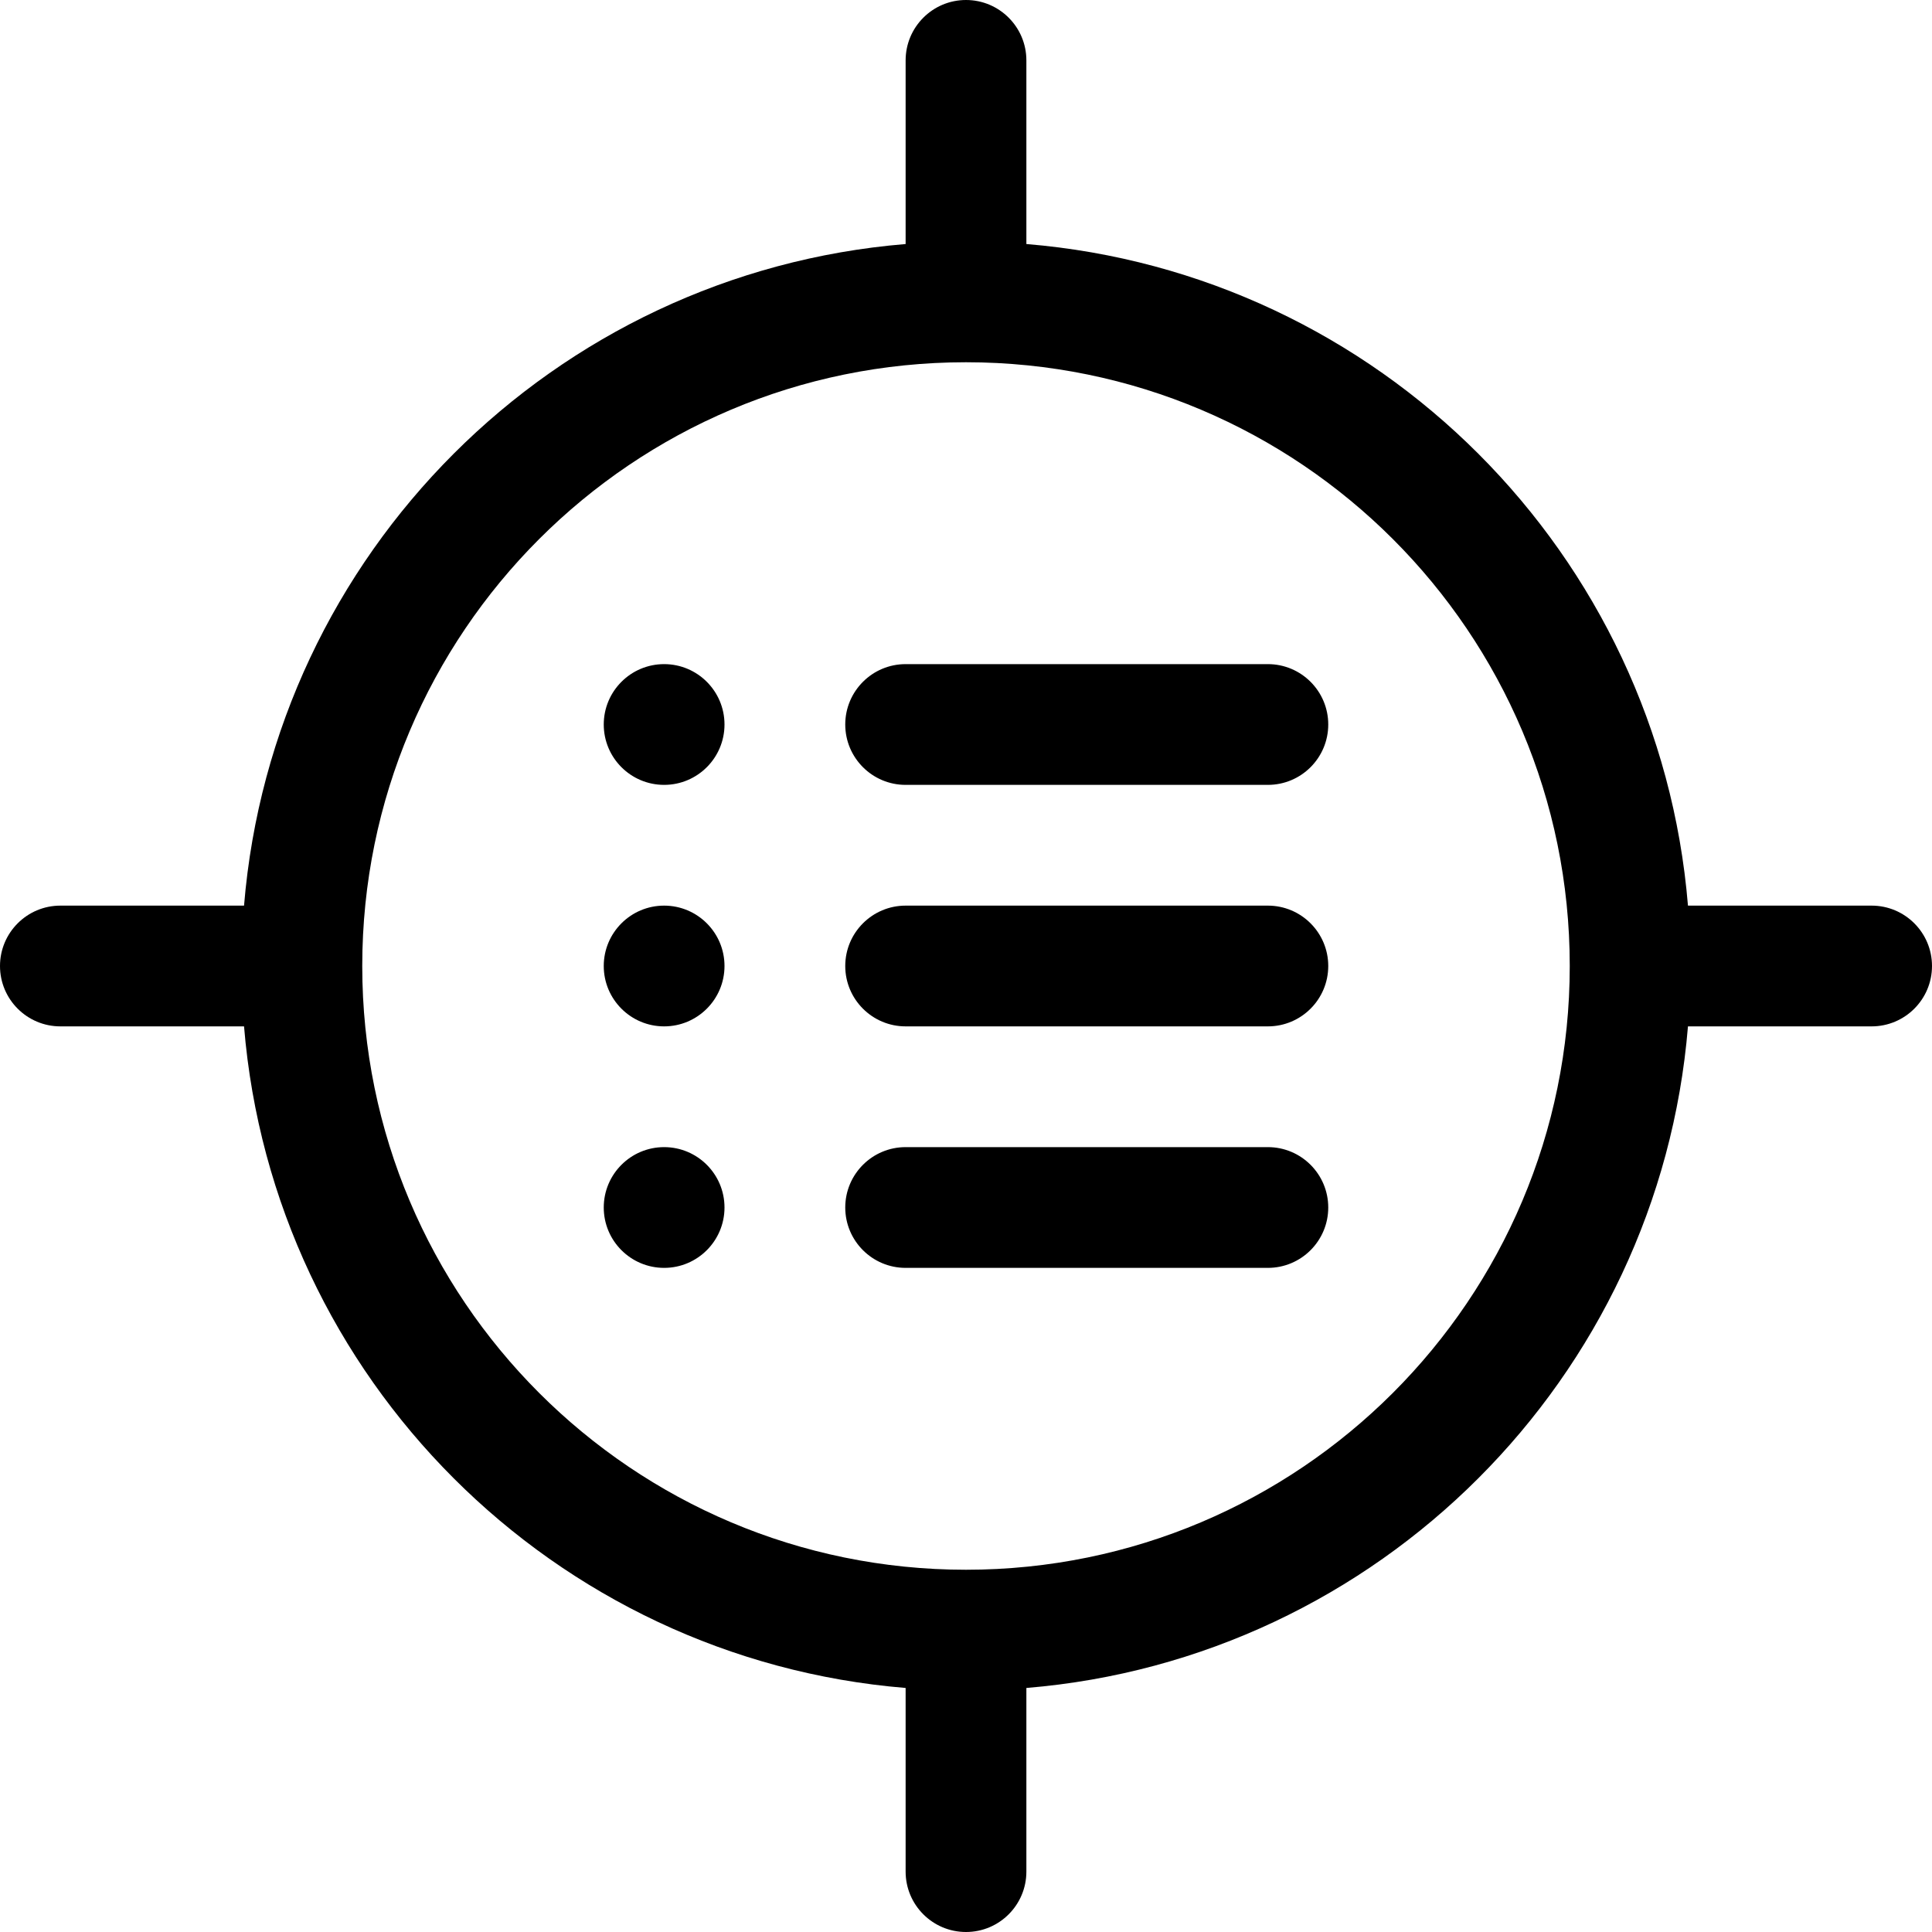
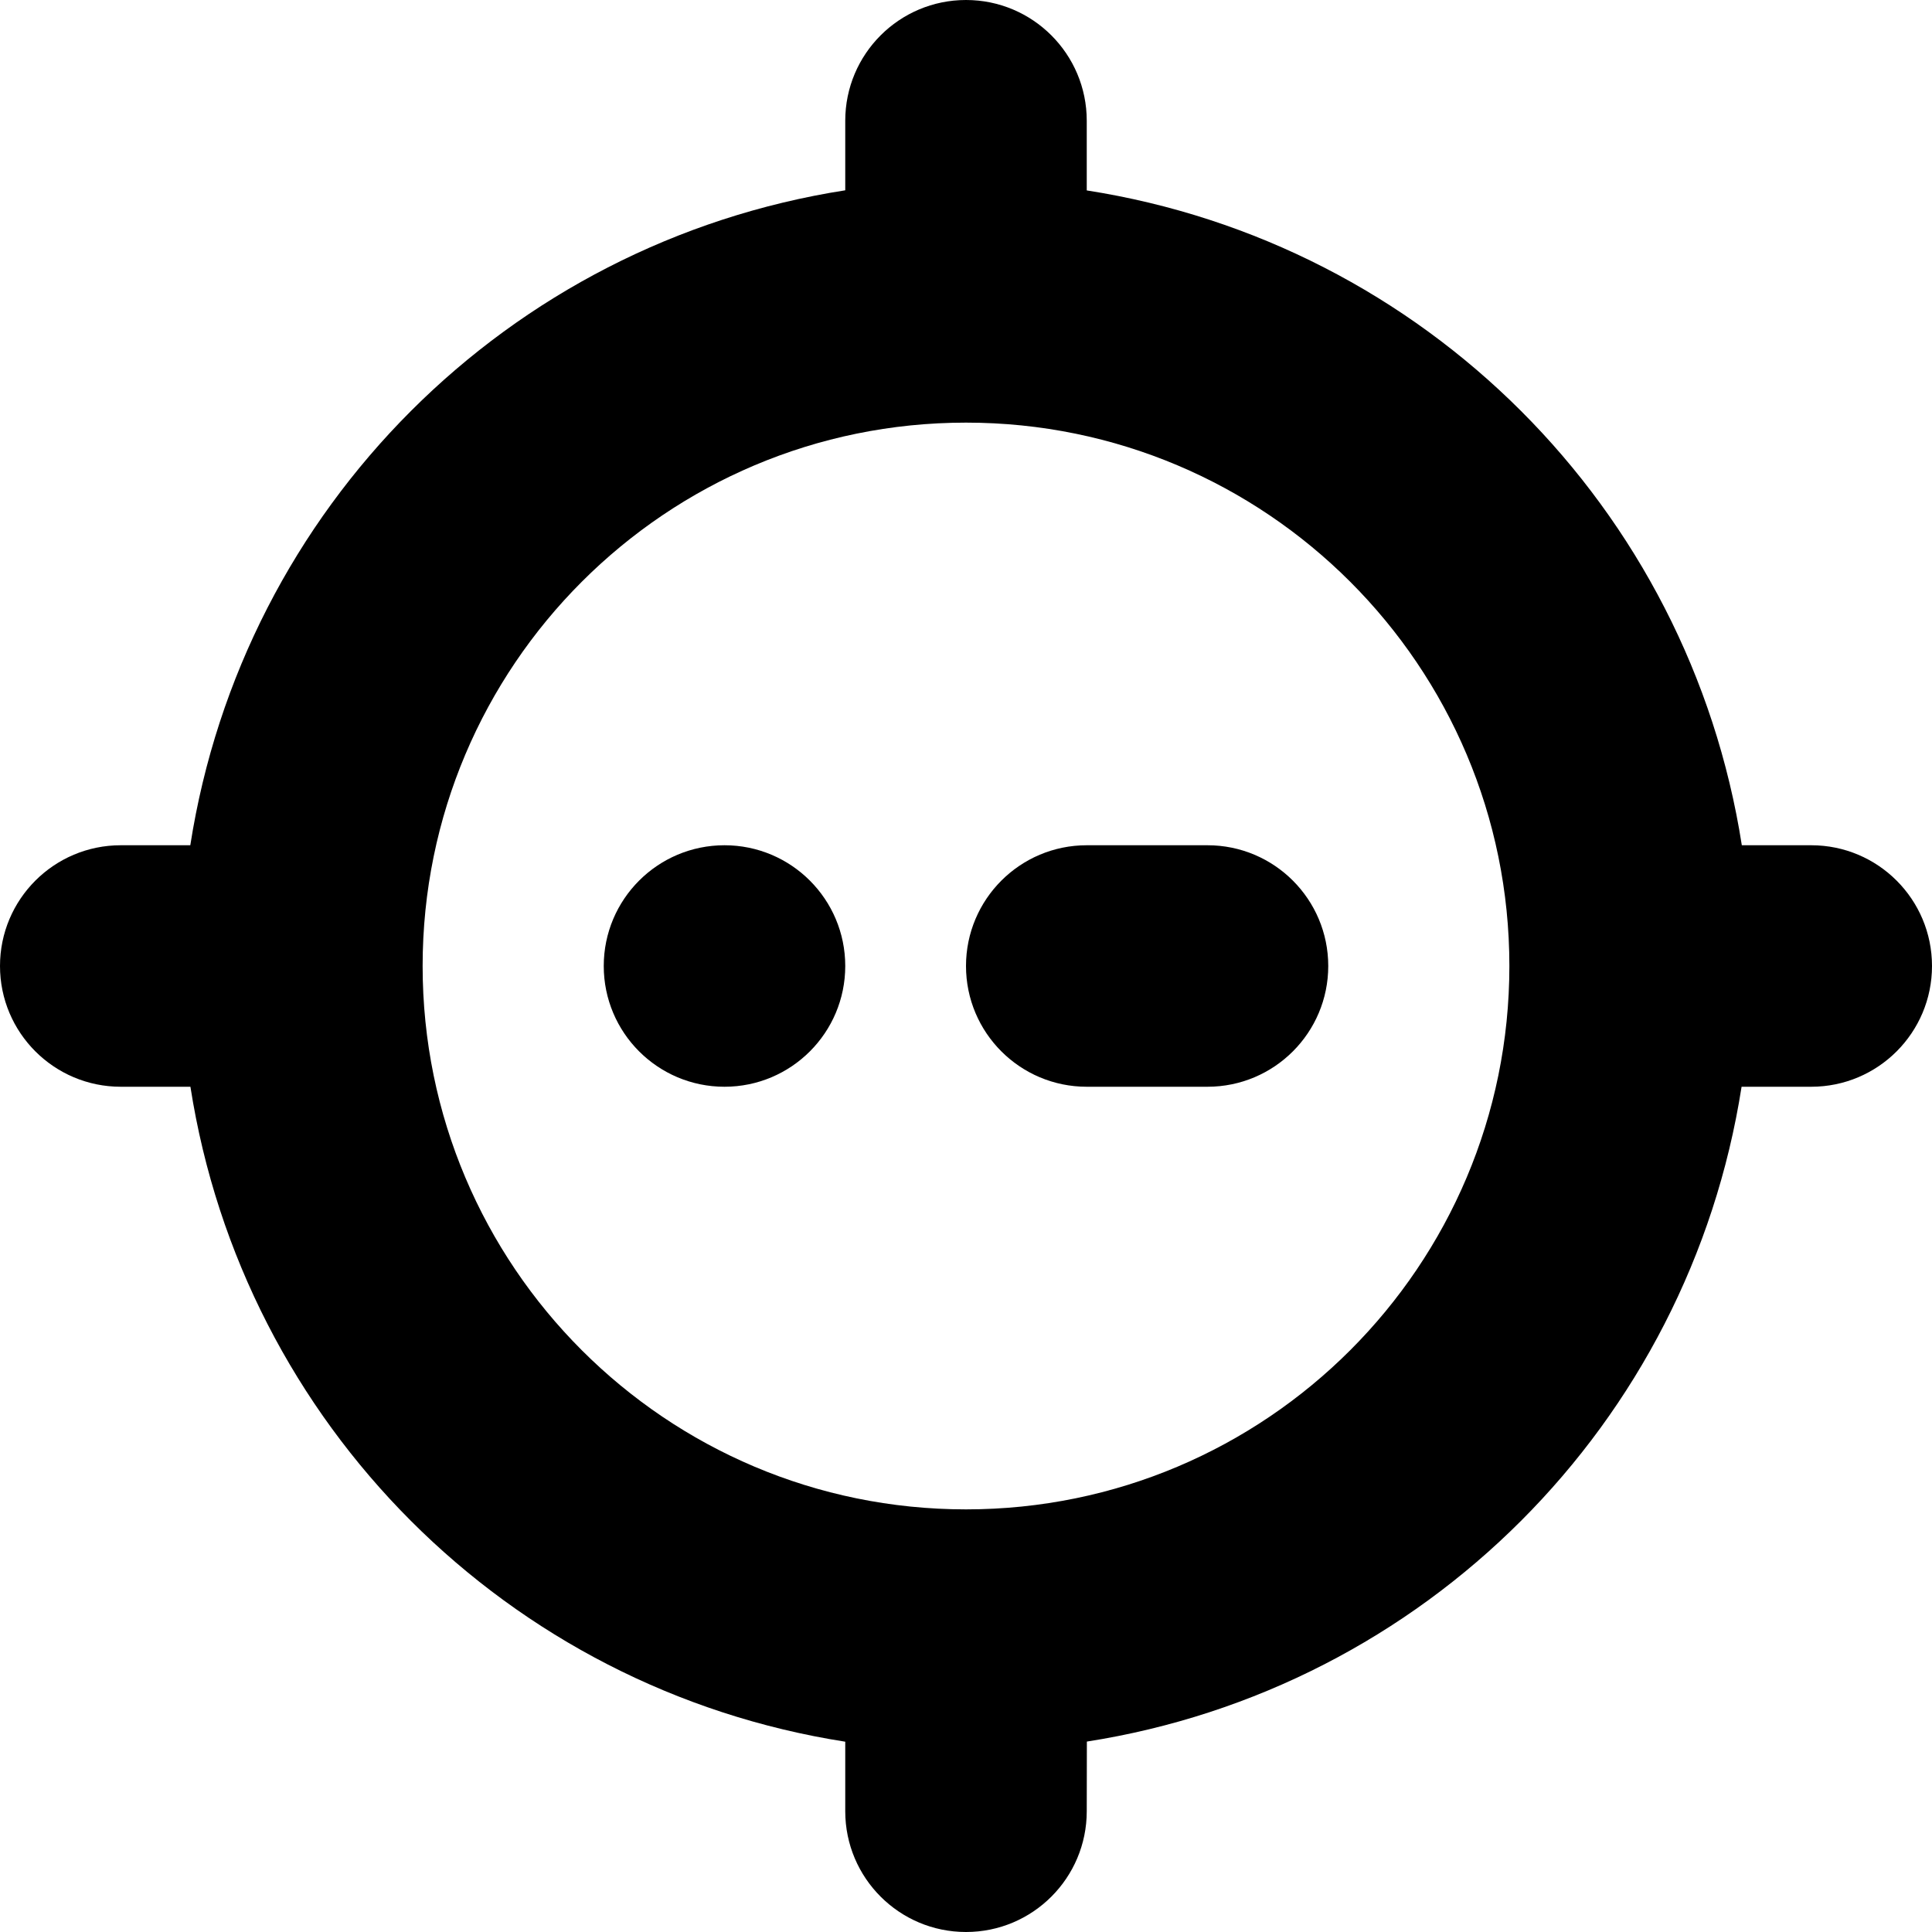
- <svg xmlns="http://www.w3.org/2000/svg" width="16px" height="16px" viewBox="0 0 16 16" version="1.1">
-   <defs />
-   <g id="icons/system/light/chart-settings/crosshair/ic-crosshair-tooltip" stroke="none" stroke-width="1" fill-rule="evenodd">
-     <path d="M7.5,13.979 C4.585,13.739 2.261,11.415 2.021,8.5 L0.5,8.5 C0.224,8.5 3.38176876e-17,8.276 0,8 C-3.38176876e-17,7.724 0.224,7.5 0.5,7.5 L2.021,7.5 C2.261,4.585 4.585,2.261 7.5,2.021 L7.5,0.5 C7.5,0.224 7.724,5.07265313e-17 8,0 C8.276,-5.07265313e-17 8.5,0.224 8.5,0.5 L8.5,2.021 C11.415,2.261 13.739,4.585 13.979,7.5 L15.5,7.5 C15.776,7.5 16,7.724 16,8 C16,8.276 15.776,8.5 15.5,8.5 L13.979,8.5 C13.739,11.415 11.415,13.739 8.5,13.979 L8.5,15.5 C8.5,15.776 8.276,16 8,16 C7.724,16 7.5,15.776 7.5,15.5 L7.5,13.979 Z M8,13 C10.761,13 13,10.761 13,8 C13,5.239 10.761,3 8,3 C5.239,3 3,5.239 3,8 C3,10.761 5.239,13 8,13 Z M5.5,5.5 C5.776,5.5 6,5.724 6,6 C6,6.276 5.776,6.5 5.5,6.5 C5.224,6.5 5,6.276 5,6 C5,5.724 5.224,5.5 5.5,5.5 Z M7.5,5.5 L10.5,5.5 C10.776,5.5 11,5.724 11,6 C11,6.276 10.776,6.5 10.5,6.5 L7.5,6.5 C7.224,6.5 7,6.276 7,6 C7,5.724 7.224,5.5 7.5,5.5 Z M5.5,7.5 C5.776,7.5 6,7.724 6,8 C6,8.276 5.776,8.5 5.5,8.5 C5.224,8.5 5,8.276 5,8 C5,7.724 5.224,7.5 5.5,7.5 Z M7.5,7.5 L10.5,7.5 C10.776,7.5 11,7.724 11,8 C11,8.276 10.776,8.5 10.5,8.5 L7.5,8.5 C7.224,8.5 7,8.276 7,8 C7,7.724 7.224,7.5 7.5,7.5 Z M5.5,9.5 C5.776,9.5 6,9.724 6,10 C6,10.276 5.776,10.5 5.5,10.5 C5.224,10.5 5,10.276 5,10 C5,9.724 5.224,9.5 5.5,9.5 Z M7.5,9.5 L10.5,9.5 C10.776,9.5 11,9.724 11,10 C11,10.276 10.776,10.5 10.5,10.5 L7.5,10.5 C7.224,10.5 7,10.276 7,10 C7,9.724 7.224,9.5 7.5,9.5 Z" id="Combined-Shape" fill-rule="nonzero" />
-   </g>
+ <svg xmlns="http://www.w3.org/2000/svg" width="16" height="16" viewBox="0 0 16 16">
+   <path fill-rule="nonzero" d="M8 0a1 1 0 0 1 1 1v.577A6.505 6.505 0 0 1 14.425 7H15a1 1 0 0 1 0 2h-.577a6.505 6.505 0 0 1-5.422 5.423L9 15a1 1 0 0 1-2 0v-.576A6.505 6.505 0 0 1 1.577 9L1 9a1 1 0 1 1 0-2h.576A6.505 6.505 0 0 1 7 1.576V1a1 1 0 0 1 1-1zm0 3.5a4.5 4.5 0 1 0 0 9 4.5 4.5 0 0 0 0-9zM6 7a1 1 0 1 1 0 2 1 1 0 0 1 0-2zm4 0a1 1 0 0 1 0 2H9a1 1 0 1 1 0-2h1z" />
</svg>
